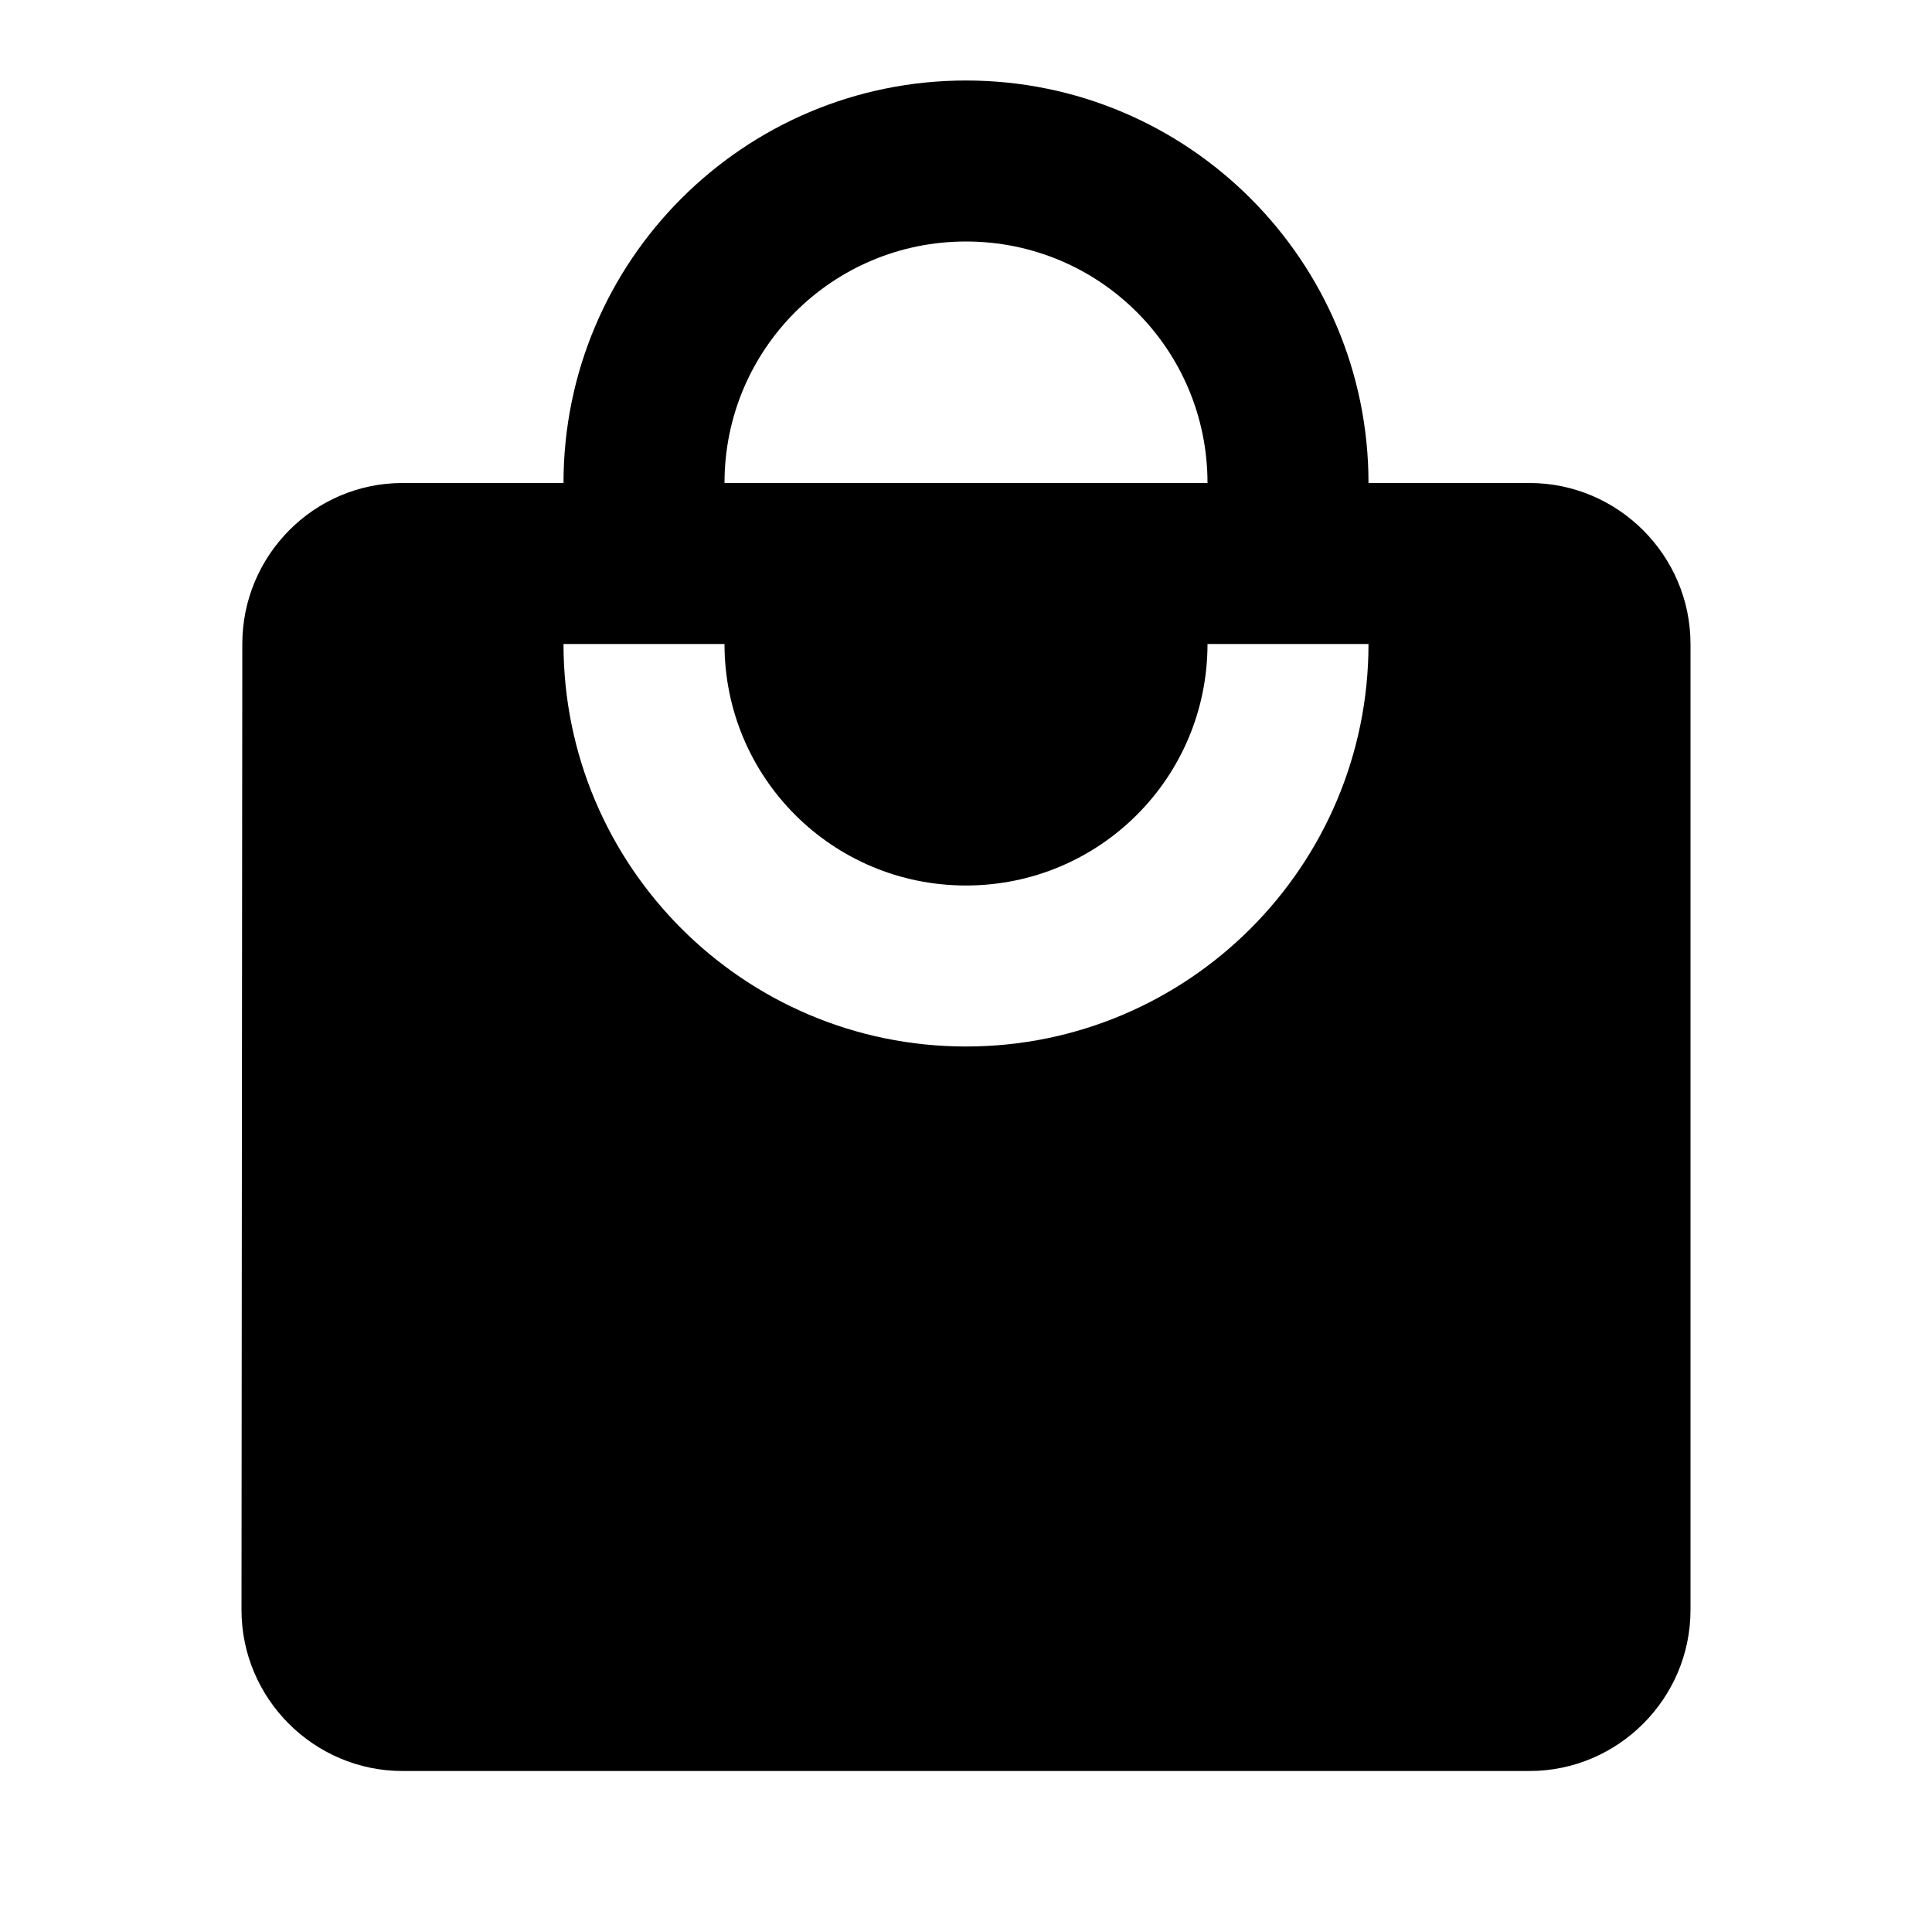
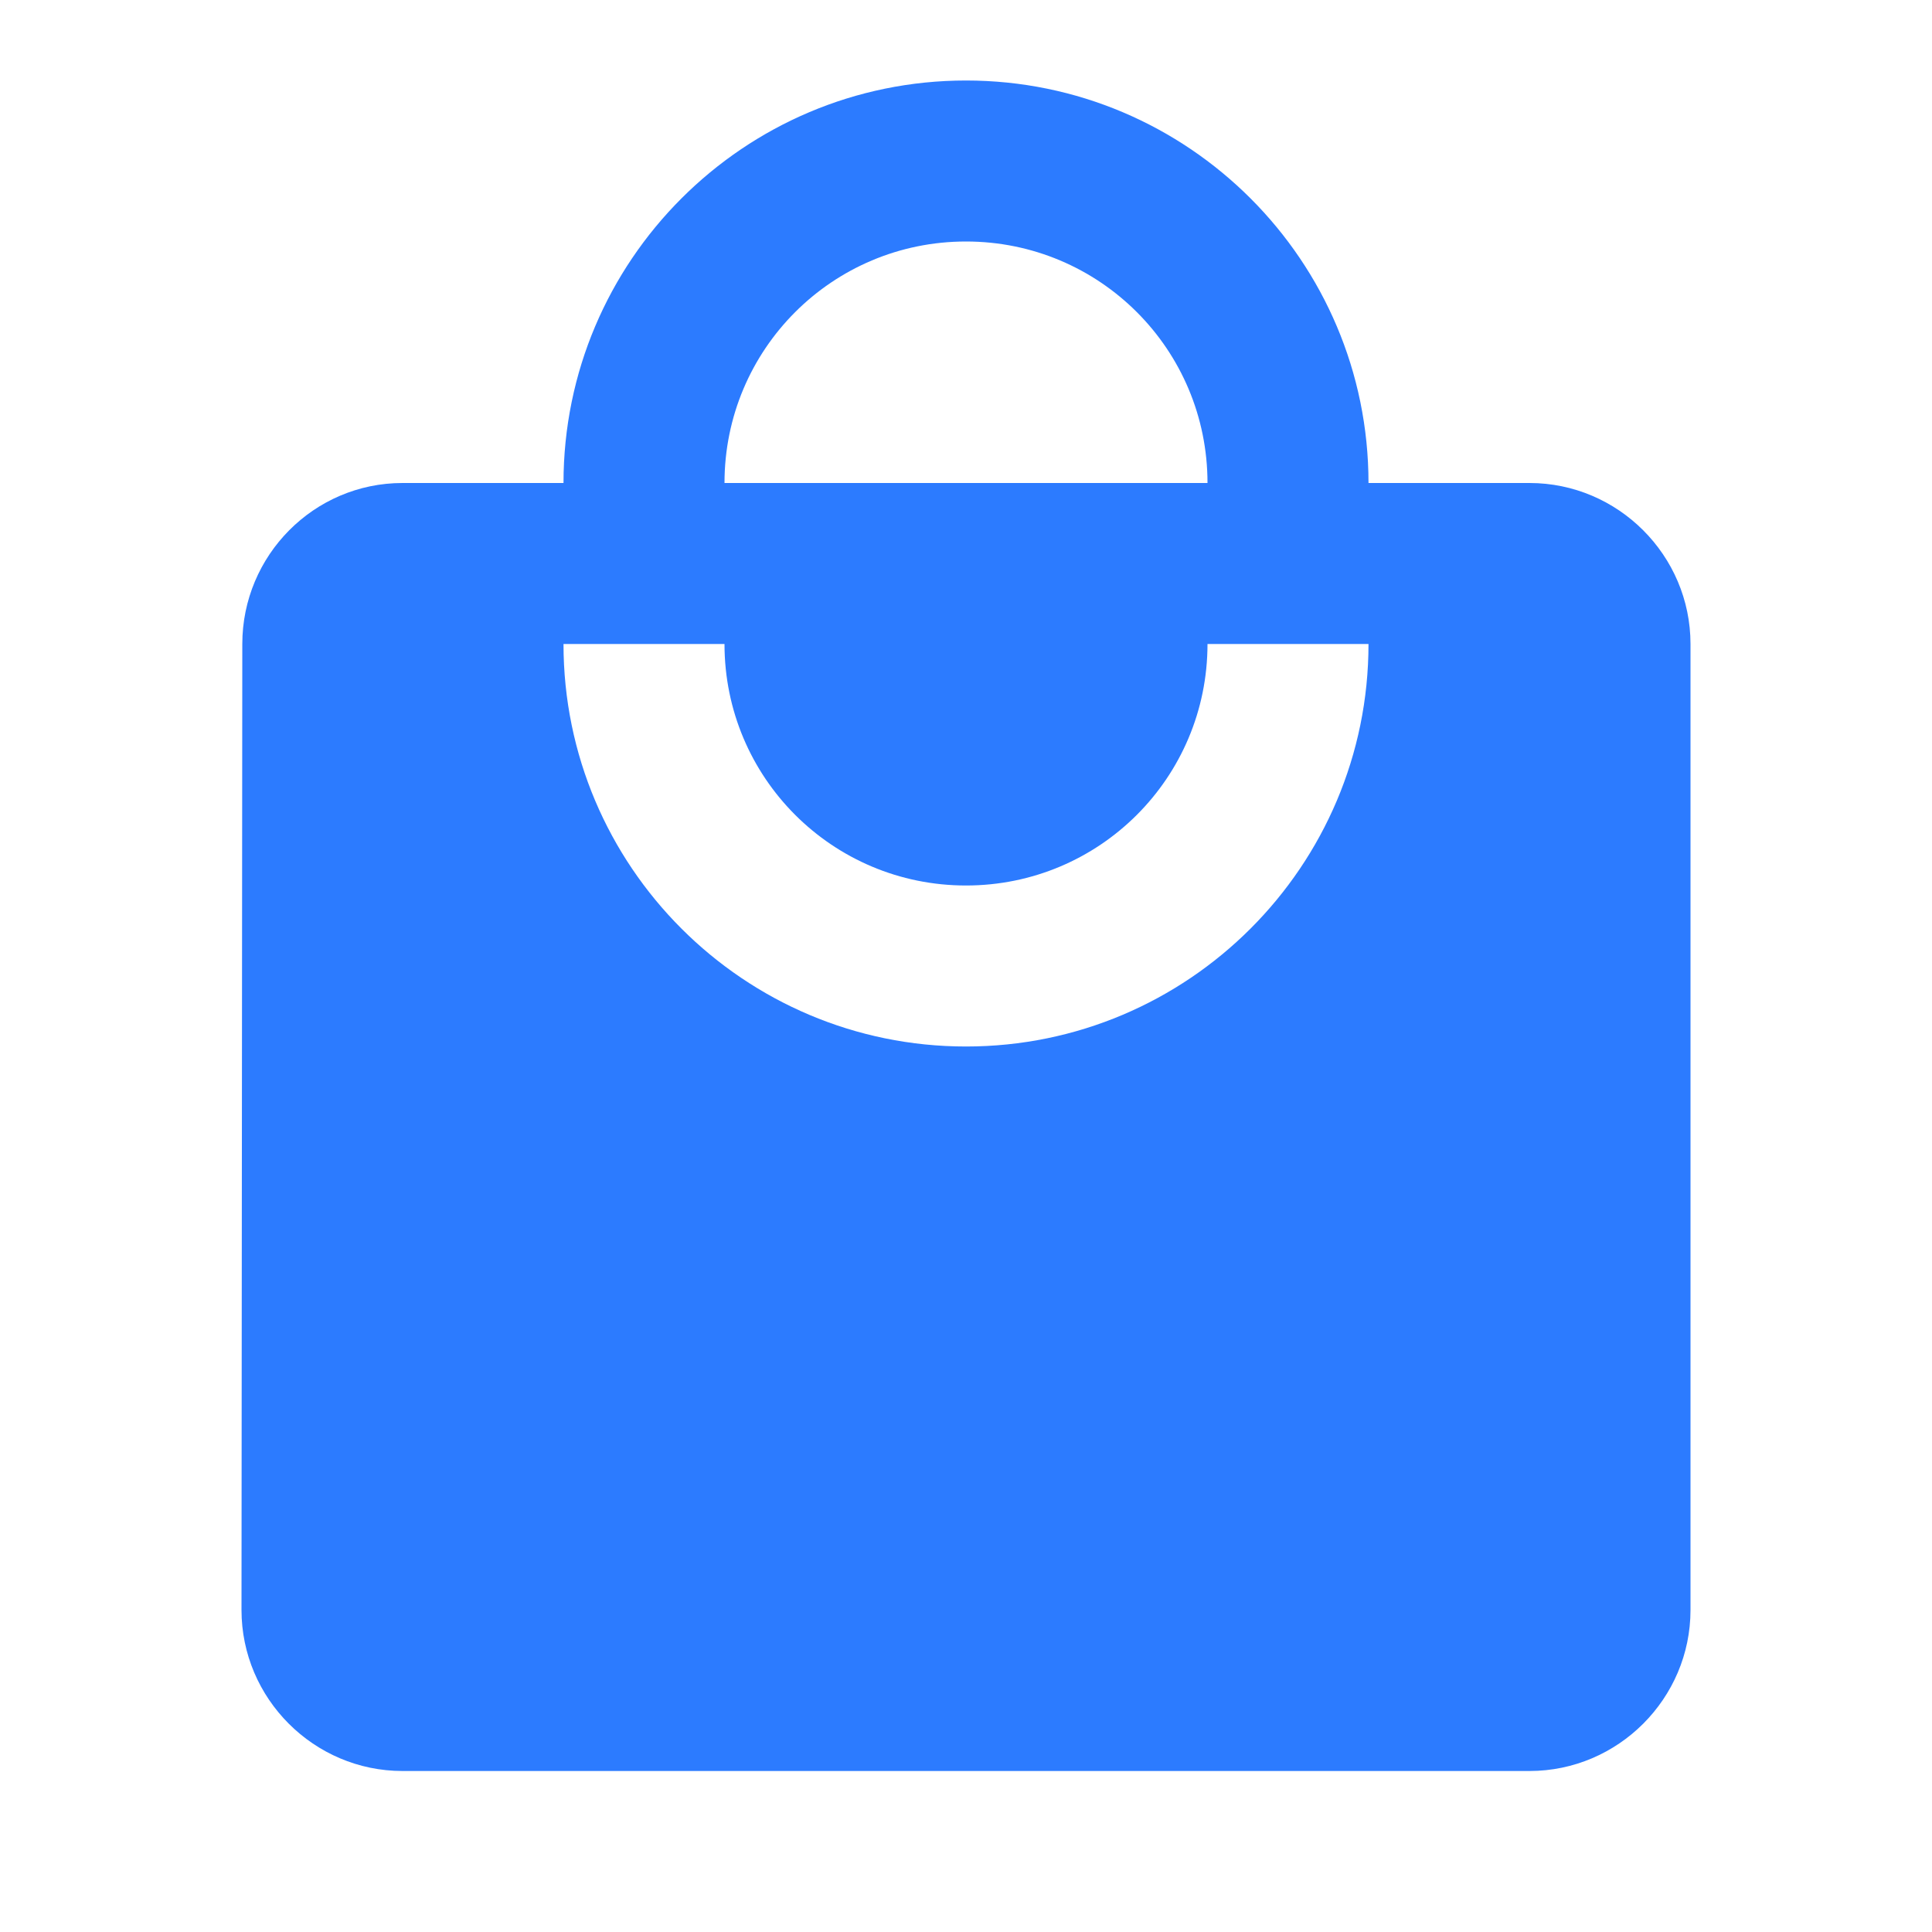
<svg xmlns="http://www.w3.org/2000/svg" height="24" viewBox="0 0 24 24" width="24">
  <path d="M0 0h24v24H0z" fill="none" />
-   <path d="M19 6h-2c0-2.76-2.24-5-5-5S7 3.24 7 6H5c-1.1 0-1.99.9-1.99 2L3 20c0 1.1.9 2 2 2h14c1.1 0 2-.9 2-2V8c0-1.1-.9-2-2-2zm-7-3c1.66 0 3 1.34 3 3H9c0-1.66 1.34-3 3-3zm0 10c-2.76 0-5-2.24-5-5h2c0 1.66 1.34 3 3 3s3-1.34 3-3h2c0 2.76-2.24 5-5 5z" />
+   <path d="M19 6h-2c0-2.76-2.24-5-5-5S7 3.24 7 6H5c-1.1 0-1.99.9-1.99 2L3 20c0 1.1.9 2 2 2h14c1.1 0 2-.9 2-2V8c0-1.1-.9-2-2-2zm-7-3c1.66 0 3 1.34 3 3H9c0-1.66 1.34-3 3-3zm0 10c-2.76 0-5-2.24-5-5h2c0 1.66 1.34 3 3 3s3-1.34 3-3h2c0 2.76-2.24 5-5 5z" fill="#2C7BFF" />
</svg>
